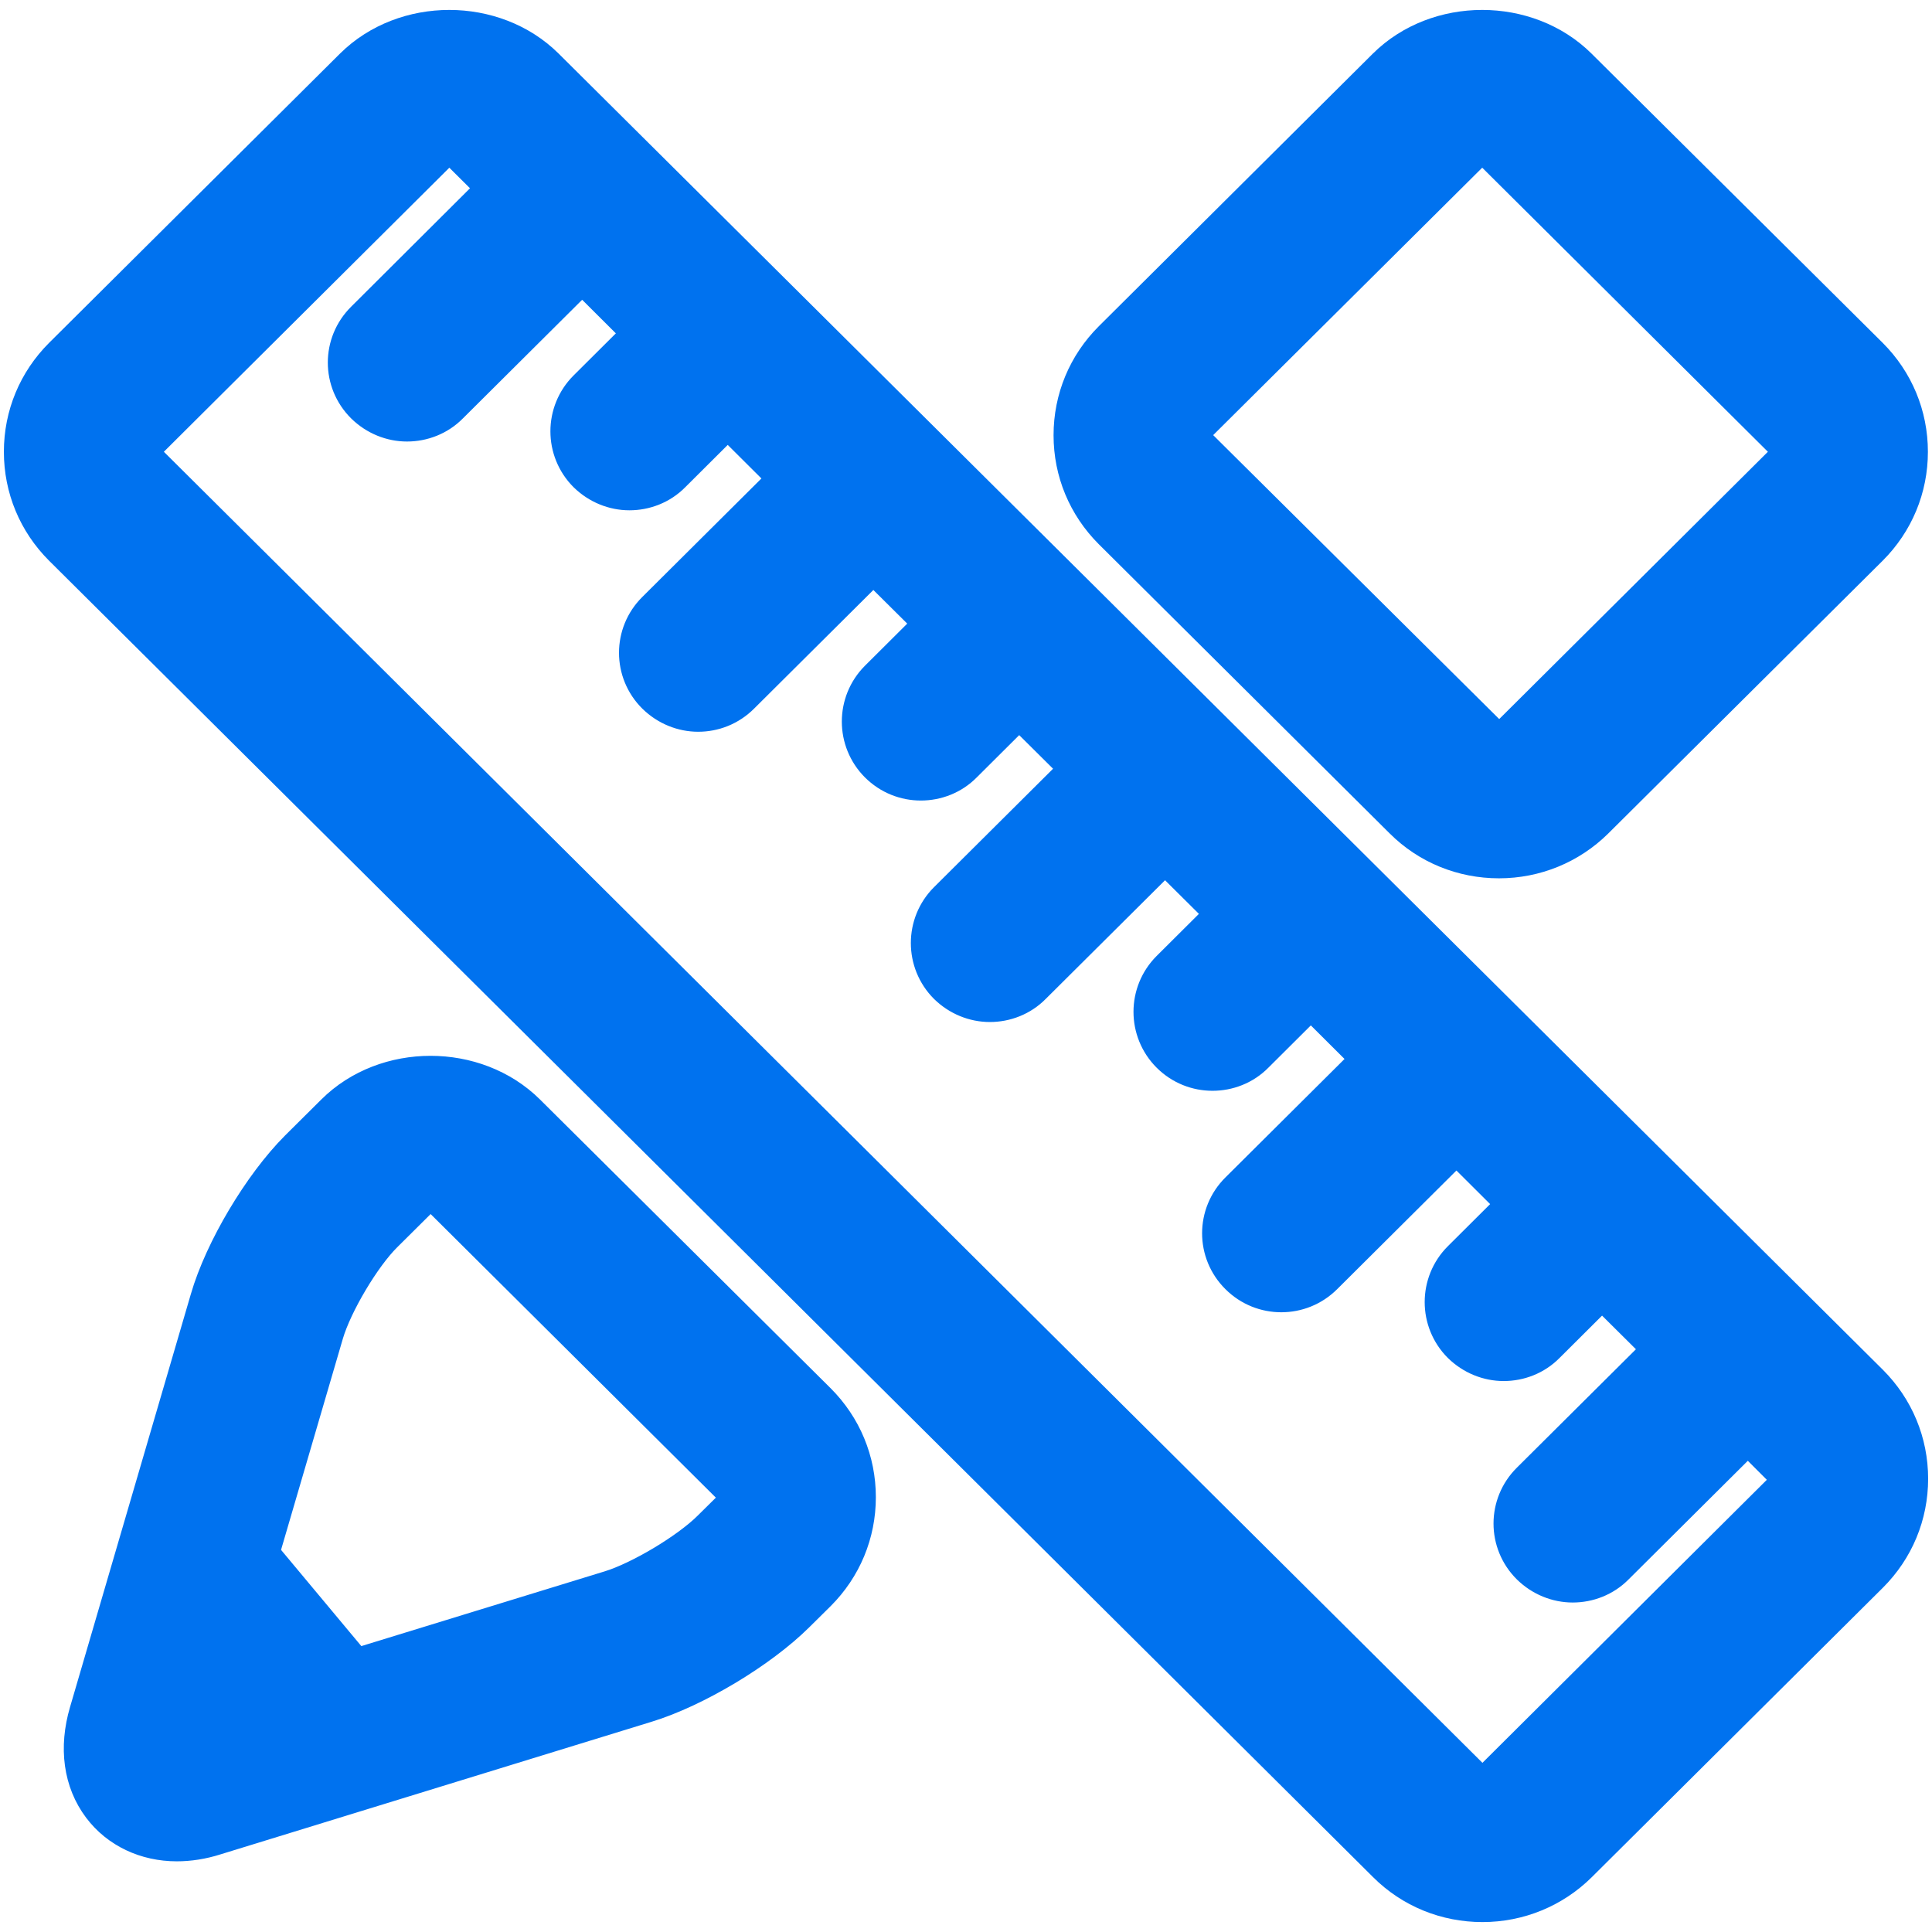
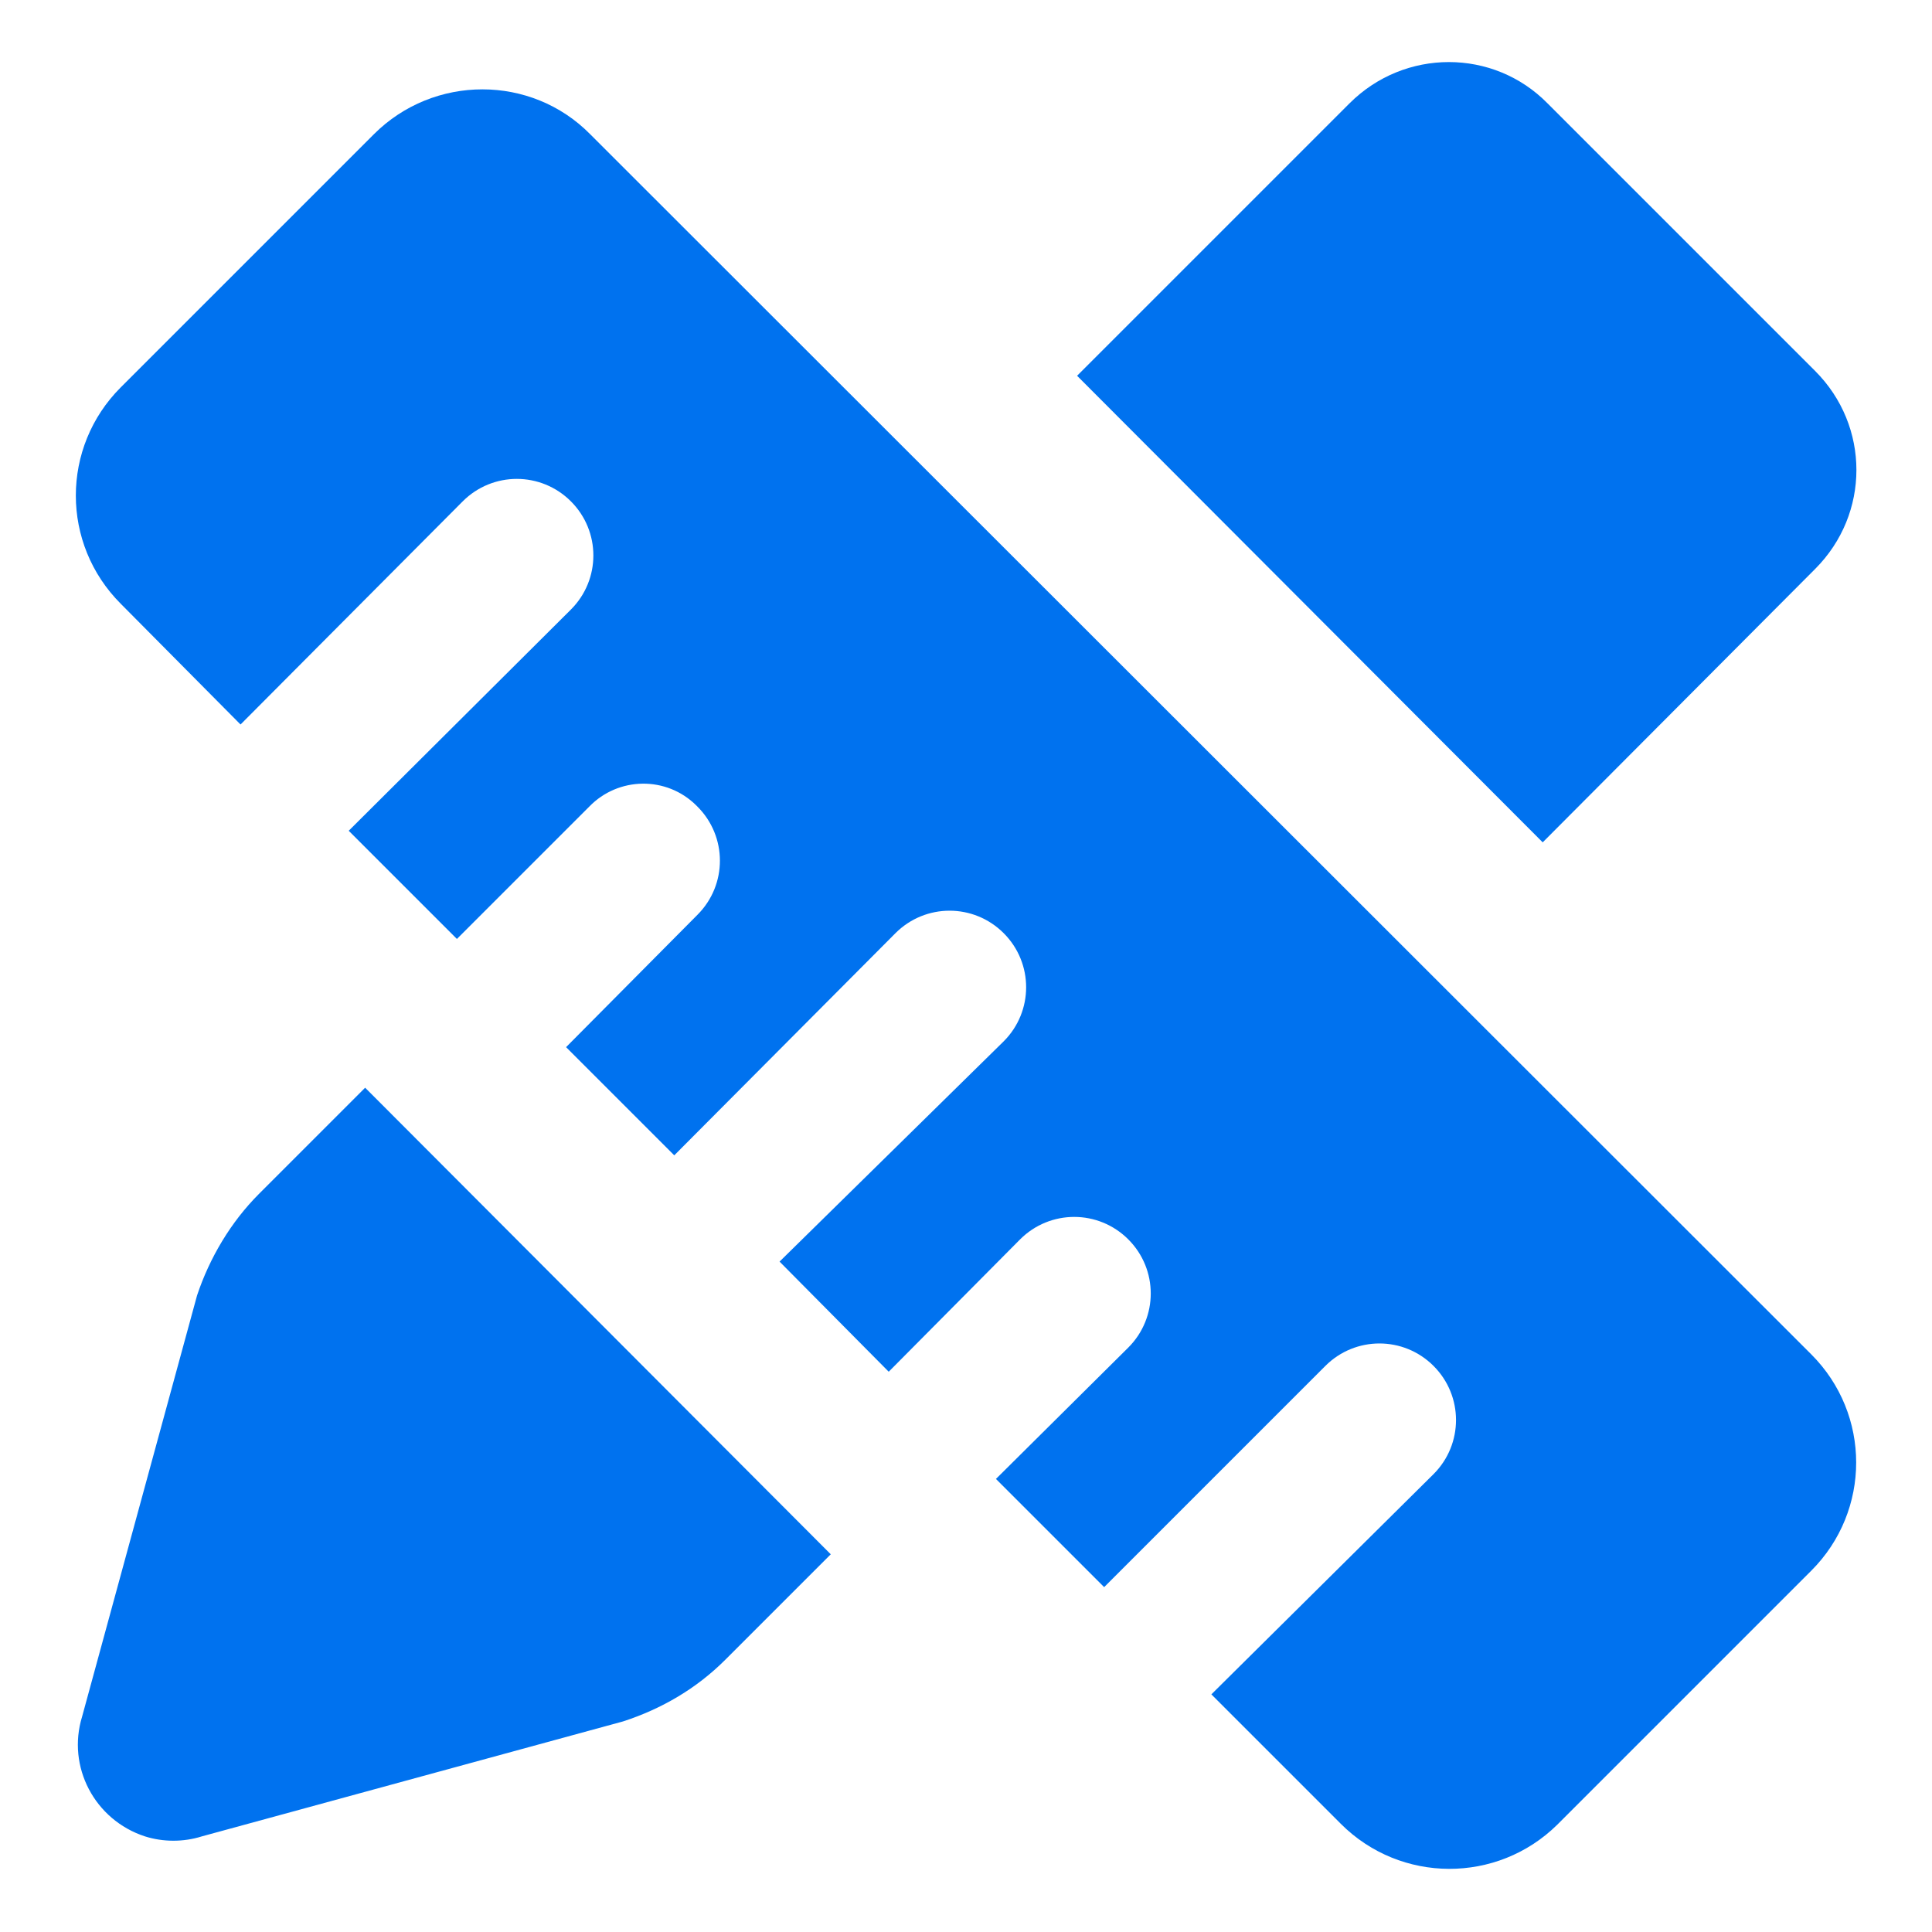
- <svg xmlns="http://www.w3.org/2000/svg" width="100%" height="100%" viewBox="0 0 128 128" version="1.1" xml:space="preserve" style="fill-rule:evenodd;clip-rule:evenodd;stroke-linejoin:round;stroke-miterlimit:2;">
-   <g transform="matrix(1.25275,0,0,1.25275,-14.7822,-18.2371)">
-     <path d="M86.138,57.788C87.45,59.1 89.213,59.813 91.075,59.813C92.938,59.813 94.7,59.088 96.013,57.788L110.525,43.362C111.838,42.05 112.563,40.313 112.563,38.45C112.563,36.588 111.838,34.85 110.525,33.537L95.125,18.238C92.488,15.625 87.888,15.625 85.25,18.238L70.75,32.663C69.438,33.975 68.713,35.713 68.713,37.575C68.713,39.438 69.438,41.175 70.75,42.488L86.138,57.788ZM74.975,36.863L89.488,22.437C89.738,22.187 90.038,22.15 90.188,22.15C90.338,22.15 90.638,22.187 90.888,22.437L106.287,37.75C106.537,38 106.575,38.3 106.575,38.45C106.575,38.6 106.537,38.9 106.287,39.15L91.787,53.575C91.537,53.825 91.238,53.863 91.087,53.863C90.937,53.863 90.637,53.825 90.387,53.575L74.975,38.275C74.725,38.025 74.688,37.725 74.688,37.575C74.688,37.425 74.725,37.113 74.975,36.863ZM39.513,73.55C36.875,70.938 32.263,70.938 29.638,73.55L27.725,75.45C25.813,77.363 23.788,80.75 23.038,83.338L16.65,105.175C16.113,107 16.35,108.7 17.313,109.975C18.188,111.138 19.588,111.8 21.15,111.8C21.775,111.8 22.438,111.7 23.1,111.488L45.9,104.475C48.475,103.688 51.863,101.65 53.763,99.763L54.888,98.65C56.2,97.338 56.925,95.6 56.925,93.738C56.925,91.875 56.2,90.138 54.888,88.825L39.513,73.55ZM50.663,94.45L49.538,95.562C48.338,96.762 45.763,98.3 44.138,98.8L30.5,102.988L25.337,96.8L28.787,85.013C29.263,83.4 30.775,80.85 31.962,79.675L33.875,77.775C34.125,77.525 34.425,77.488 34.575,77.488C34.725,77.488 35.025,77.525 35.275,77.775L50.65,93.062C50.9,93.312 50.938,93.612 50.938,93.762C50.95,93.912 50.913,94.212 50.663,94.45ZM40.5,18.238C37.863,15.625 33.263,15.625 30.625,18.238L15.238,33.538C13.925,34.85 13.2,36.588 13.2,38.45C13.2,40.313 13.925,42.05 15.238,43.363L85.263,112.988C86.575,114.3 88.338,115.013 90.2,115.013C92.063,115.013 93.825,114.288 95.138,112.988L110.538,97.675C111.85,96.363 112.575,94.625 112.575,92.763C112.575,90.9 111.85,89.163 110.538,87.85L40.5,18.238ZM106.287,93.462L90.9,108.775C90.65,109.025 90.35,109.063 90.2,109.063C90.05,109.063 89.75,109.025 89.5,108.775L19.475,39.15C19.225,38.9 19.187,38.6 19.187,38.45C19.187,38.3 19.225,38 19.475,37.75L34.863,22.438C35.113,22.188 35.412,22.15 35.563,22.15C35.713,22.15 36.013,22.188 36.263,22.438L38.35,24.513L31.213,31.625C30.038,32.788 30.038,34.675 31.213,35.838C31.8,36.413 32.563,36.713 33.325,36.713C34.088,36.713 34.863,36.425 35.438,35.838L42.588,28.725L46.063,32.188L42.975,35.263C41.813,36.425 41.813,38.313 42.975,39.475C43.563,40.05 44.325,40.35 45.088,40.35C45.85,40.35 46.625,40.063 47.2,39.475L50.287,36.4L53.762,39.862L46.612,46.975C45.438,48.137 45.438,50.025 46.612,51.187C47.2,51.762 47.963,52.062 48.725,52.062C49.487,52.062 50.25,51.775 50.837,51.187L57.987,44.075L61.475,47.537L58.387,50.612C57.225,51.775 57.225,53.662 58.387,54.825C58.975,55.412 59.737,55.7 60.5,55.7C61.262,55.7 62.037,55.412 62.612,54.825L65.7,51.75L69.187,55.212L62.037,62.325C60.875,63.487 60.875,65.375 62.037,66.538C62.625,67.113 63.387,67.413 64.15,67.413C64.912,67.413 65.687,67.125 66.262,66.538L73.413,59.425L76.9,62.887L73.812,65.962C72.65,67.125 72.65,69.012 73.812,70.175C74.4,70.763 75.162,71.05 75.925,71.05C76.687,71.05 77.462,70.763 78.037,70.175L81.125,67.1L84.6,70.563L77.45,77.675C76.275,78.837 76.275,80.725 77.45,81.888C78.037,82.475 78.8,82.763 79.562,82.763C80.325,82.763 81.087,82.475 81.675,81.888L88.825,74.775L92.3,78.238L89.212,81.313C88.05,82.475 88.05,84.363 89.212,85.525C89.8,86.1 90.562,86.4 91.325,86.4C92.087,86.4 92.862,86.113 93.437,85.525L96.525,82.45L100.012,85.913L92.862,93.025C91.687,94.188 91.687,96.075 92.862,97.238C93.45,97.813 94.212,98.113 94.975,98.113C95.737,98.113 96.512,97.825 97.087,97.238L104.237,90.125L106.225,92.113C106.475,92.363 106.512,92.663 106.512,92.813C106.512,92.963 106.537,93.213 106.287,93.463Z" style="fill:rgb(0,114,239);fill-rule:nonzero;stroke:rgb(0,114,239);stroke-width:2.39px;" />
-   </g>
+ <svg xmlns="http://www.w3.org/2000/svg" t="1616233973815" class="icon" viewBox="0 0 1024 1024" version="1.1" p-id="10103" width="128" height="128">
+   <defs>
+     <style type="text/css" />
+   </defs>
+   <path d="M962.048 301.568c29.184-29.184 29.184-75.776 0-104.96l-141.824-141.824c-28.672-29.184-75.776-29.184-104.96 0l-144.384 144.384 246.784 247.296 144.384-144.896z" fill="#0072EF" p-id="10104" />
+   <path d="M137.216 632.832c-14.848 14.848-26.112 33.792-32.768 53.76L43.52 909.824c-8.192 26.624 6.656 54.784 33.28 63.488 9.728 3.072 20.48 3.072 30.208 0l223.232-60.928c20.48-6.656 38.912-17.408 54.272-32.768L440.32 823.808l-246.784-247.296-56.32 56.32zM312.832 71.168c-31.232-31.744-82.944-31.744-114.688 0l-0.512 0.512-133.632 133.632c-31.744 31.744-31.744 82.944 0 114.688L127.488 384l117.76-118.272c15.872-15.872 41.472-15.872 57.344 0 15.872 15.872 15.872 41.472 0 57.344L184.832 440.32l57.344 57.344L312.32 427.52c15.36-15.872 40.96-16.384 56.832-0.512l0.512 0.512c15.872 15.872 15.872 41.472 0 57.344l-69.632 70.144 57.344 57.344 117.248-117.76c15.872-15.872 41.472-15.872 57.344 0s15.872 41.472 0 57.344l-118.784 116.736L471.04 727.04l0.512-0.512 69.12-69.632c15.872-15.872 41.472-15.872 57.344 0s15.872 41.472 0 57.344L528.384 783.36l-0.512 0.512 57.344 57.344 117.248-117.248c15.872-15.872 41.472-15.872 57.344 0 15.872 15.872 15.872 41.472 0 57.344l-117.76 116.736 68.608 68.608c31.744 31.744 82.944 31.744 114.688 0.512l0.512-0.512 134.144-134.144c31.744-31.744 31.744-82.944 0-114.688L312.832 71.168z" fill="#0072EF" p-id="10105" />
</svg>
